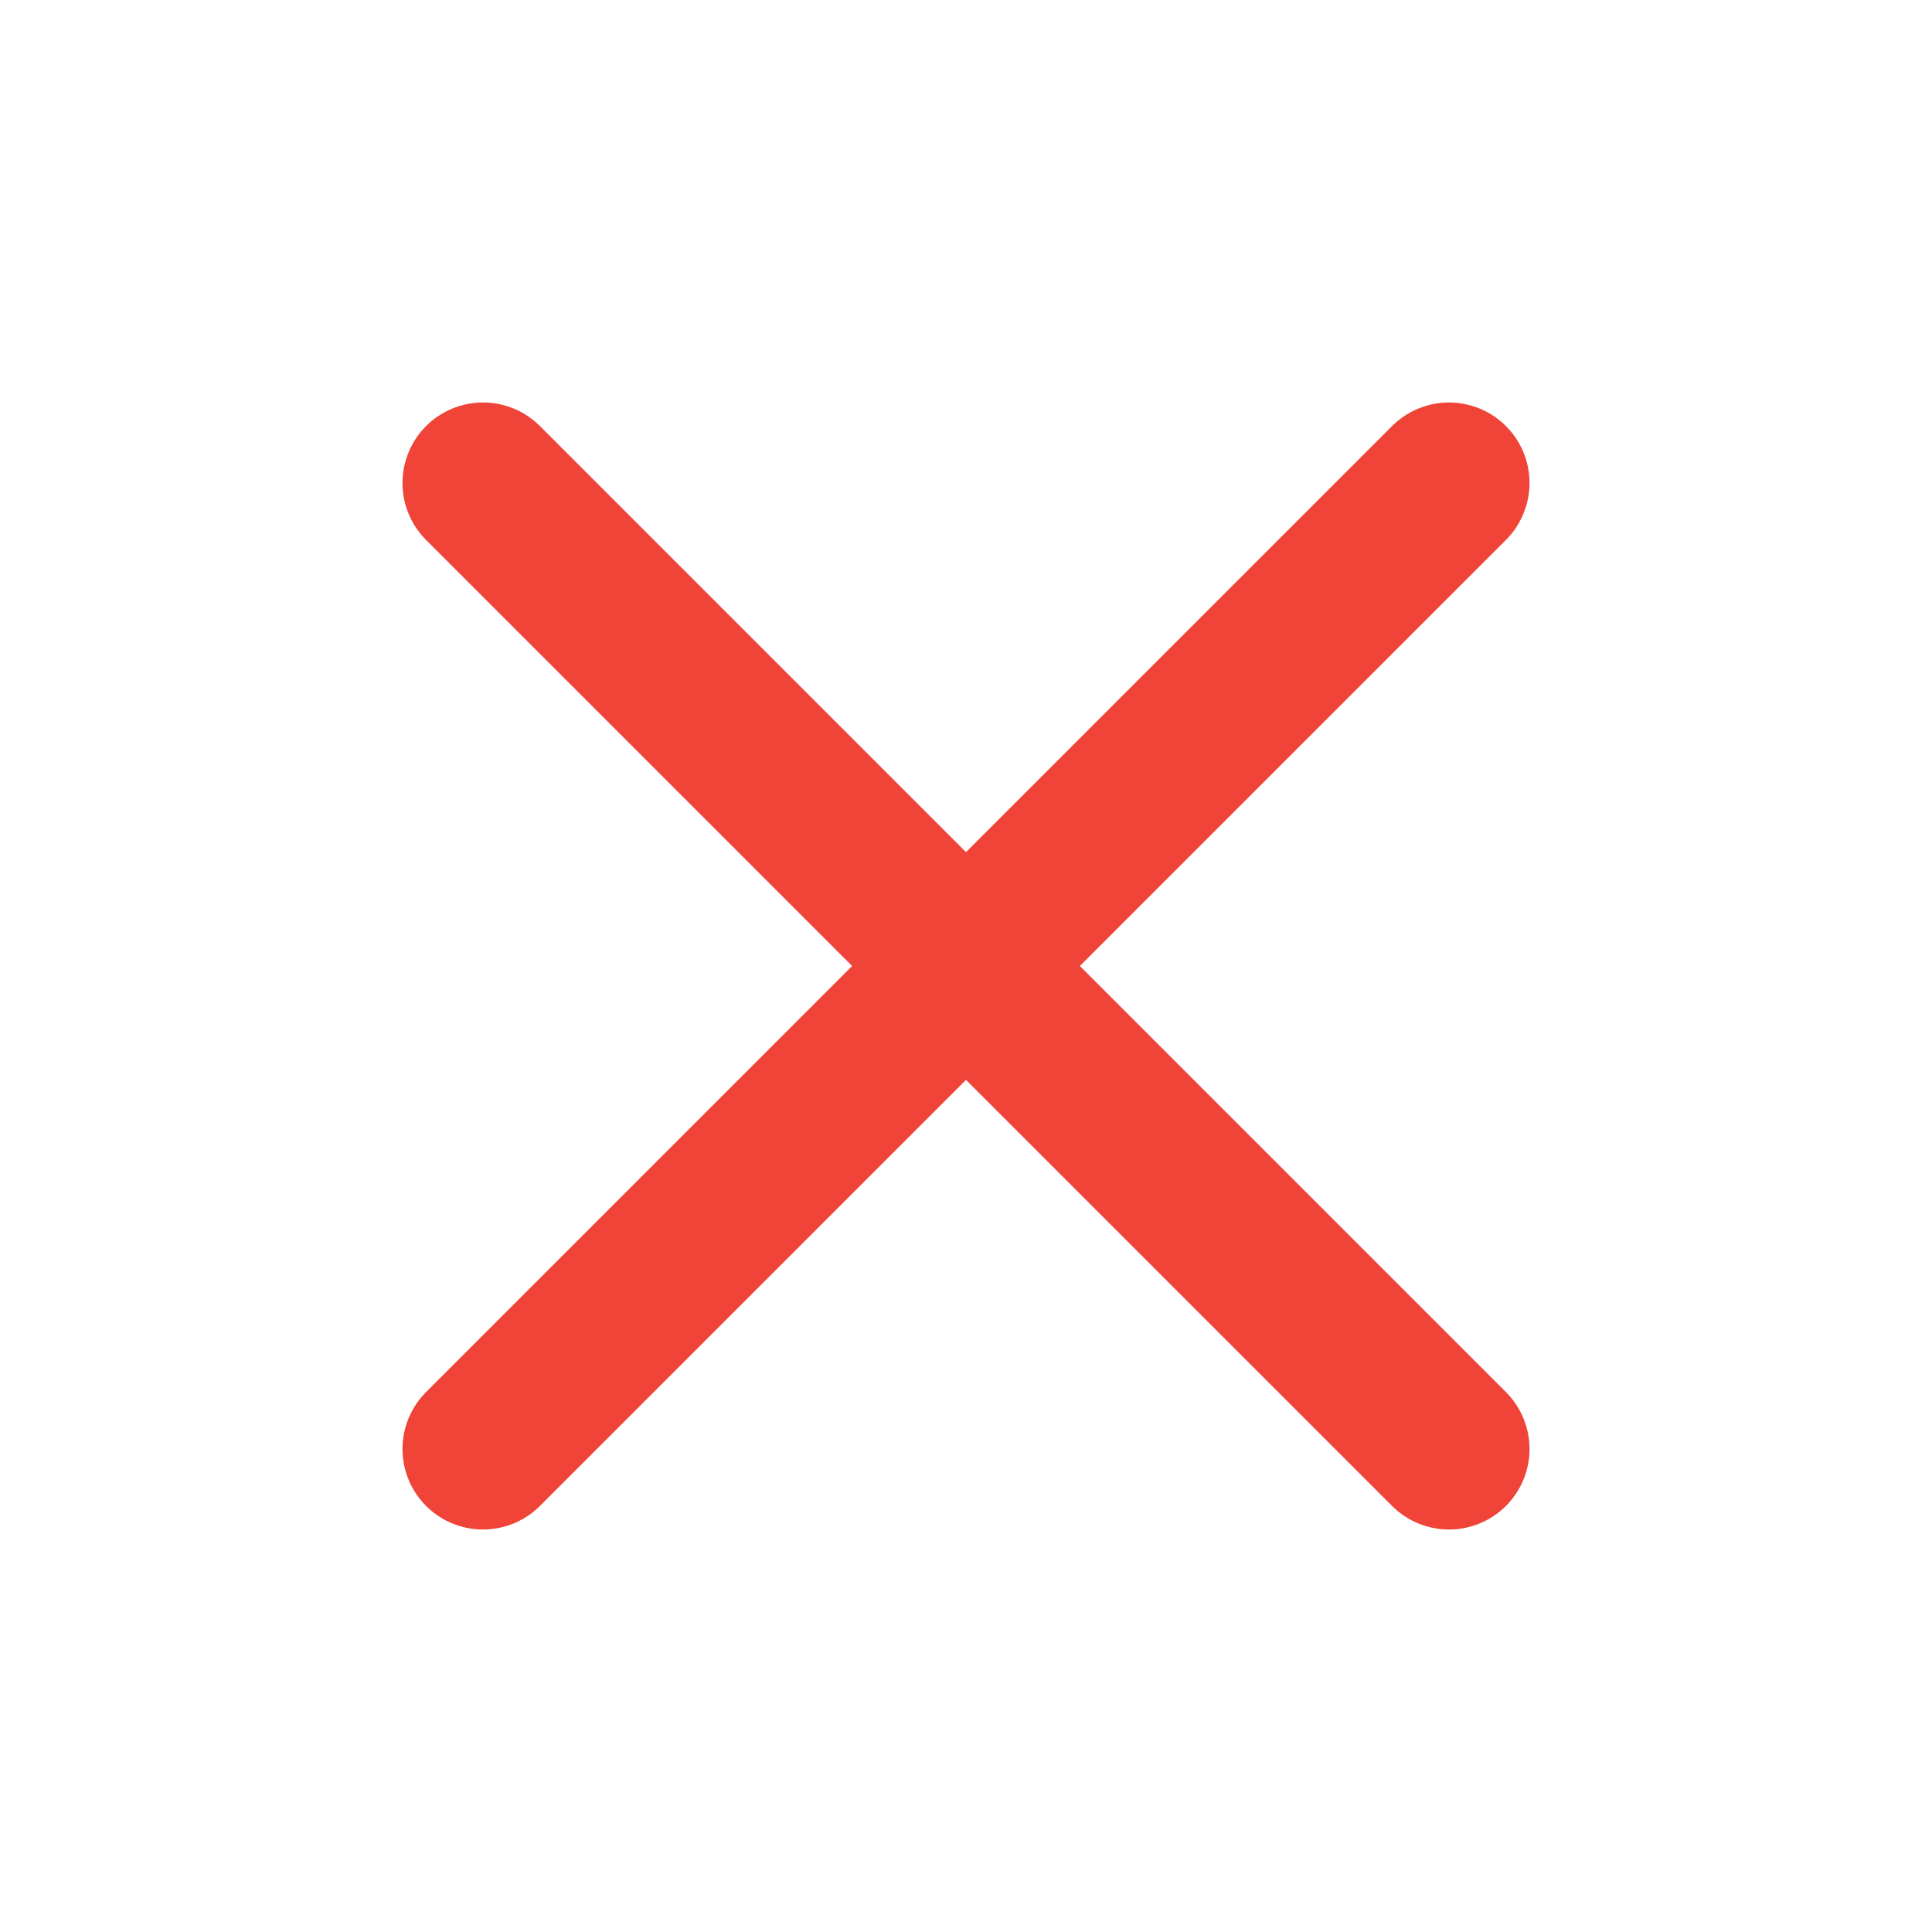
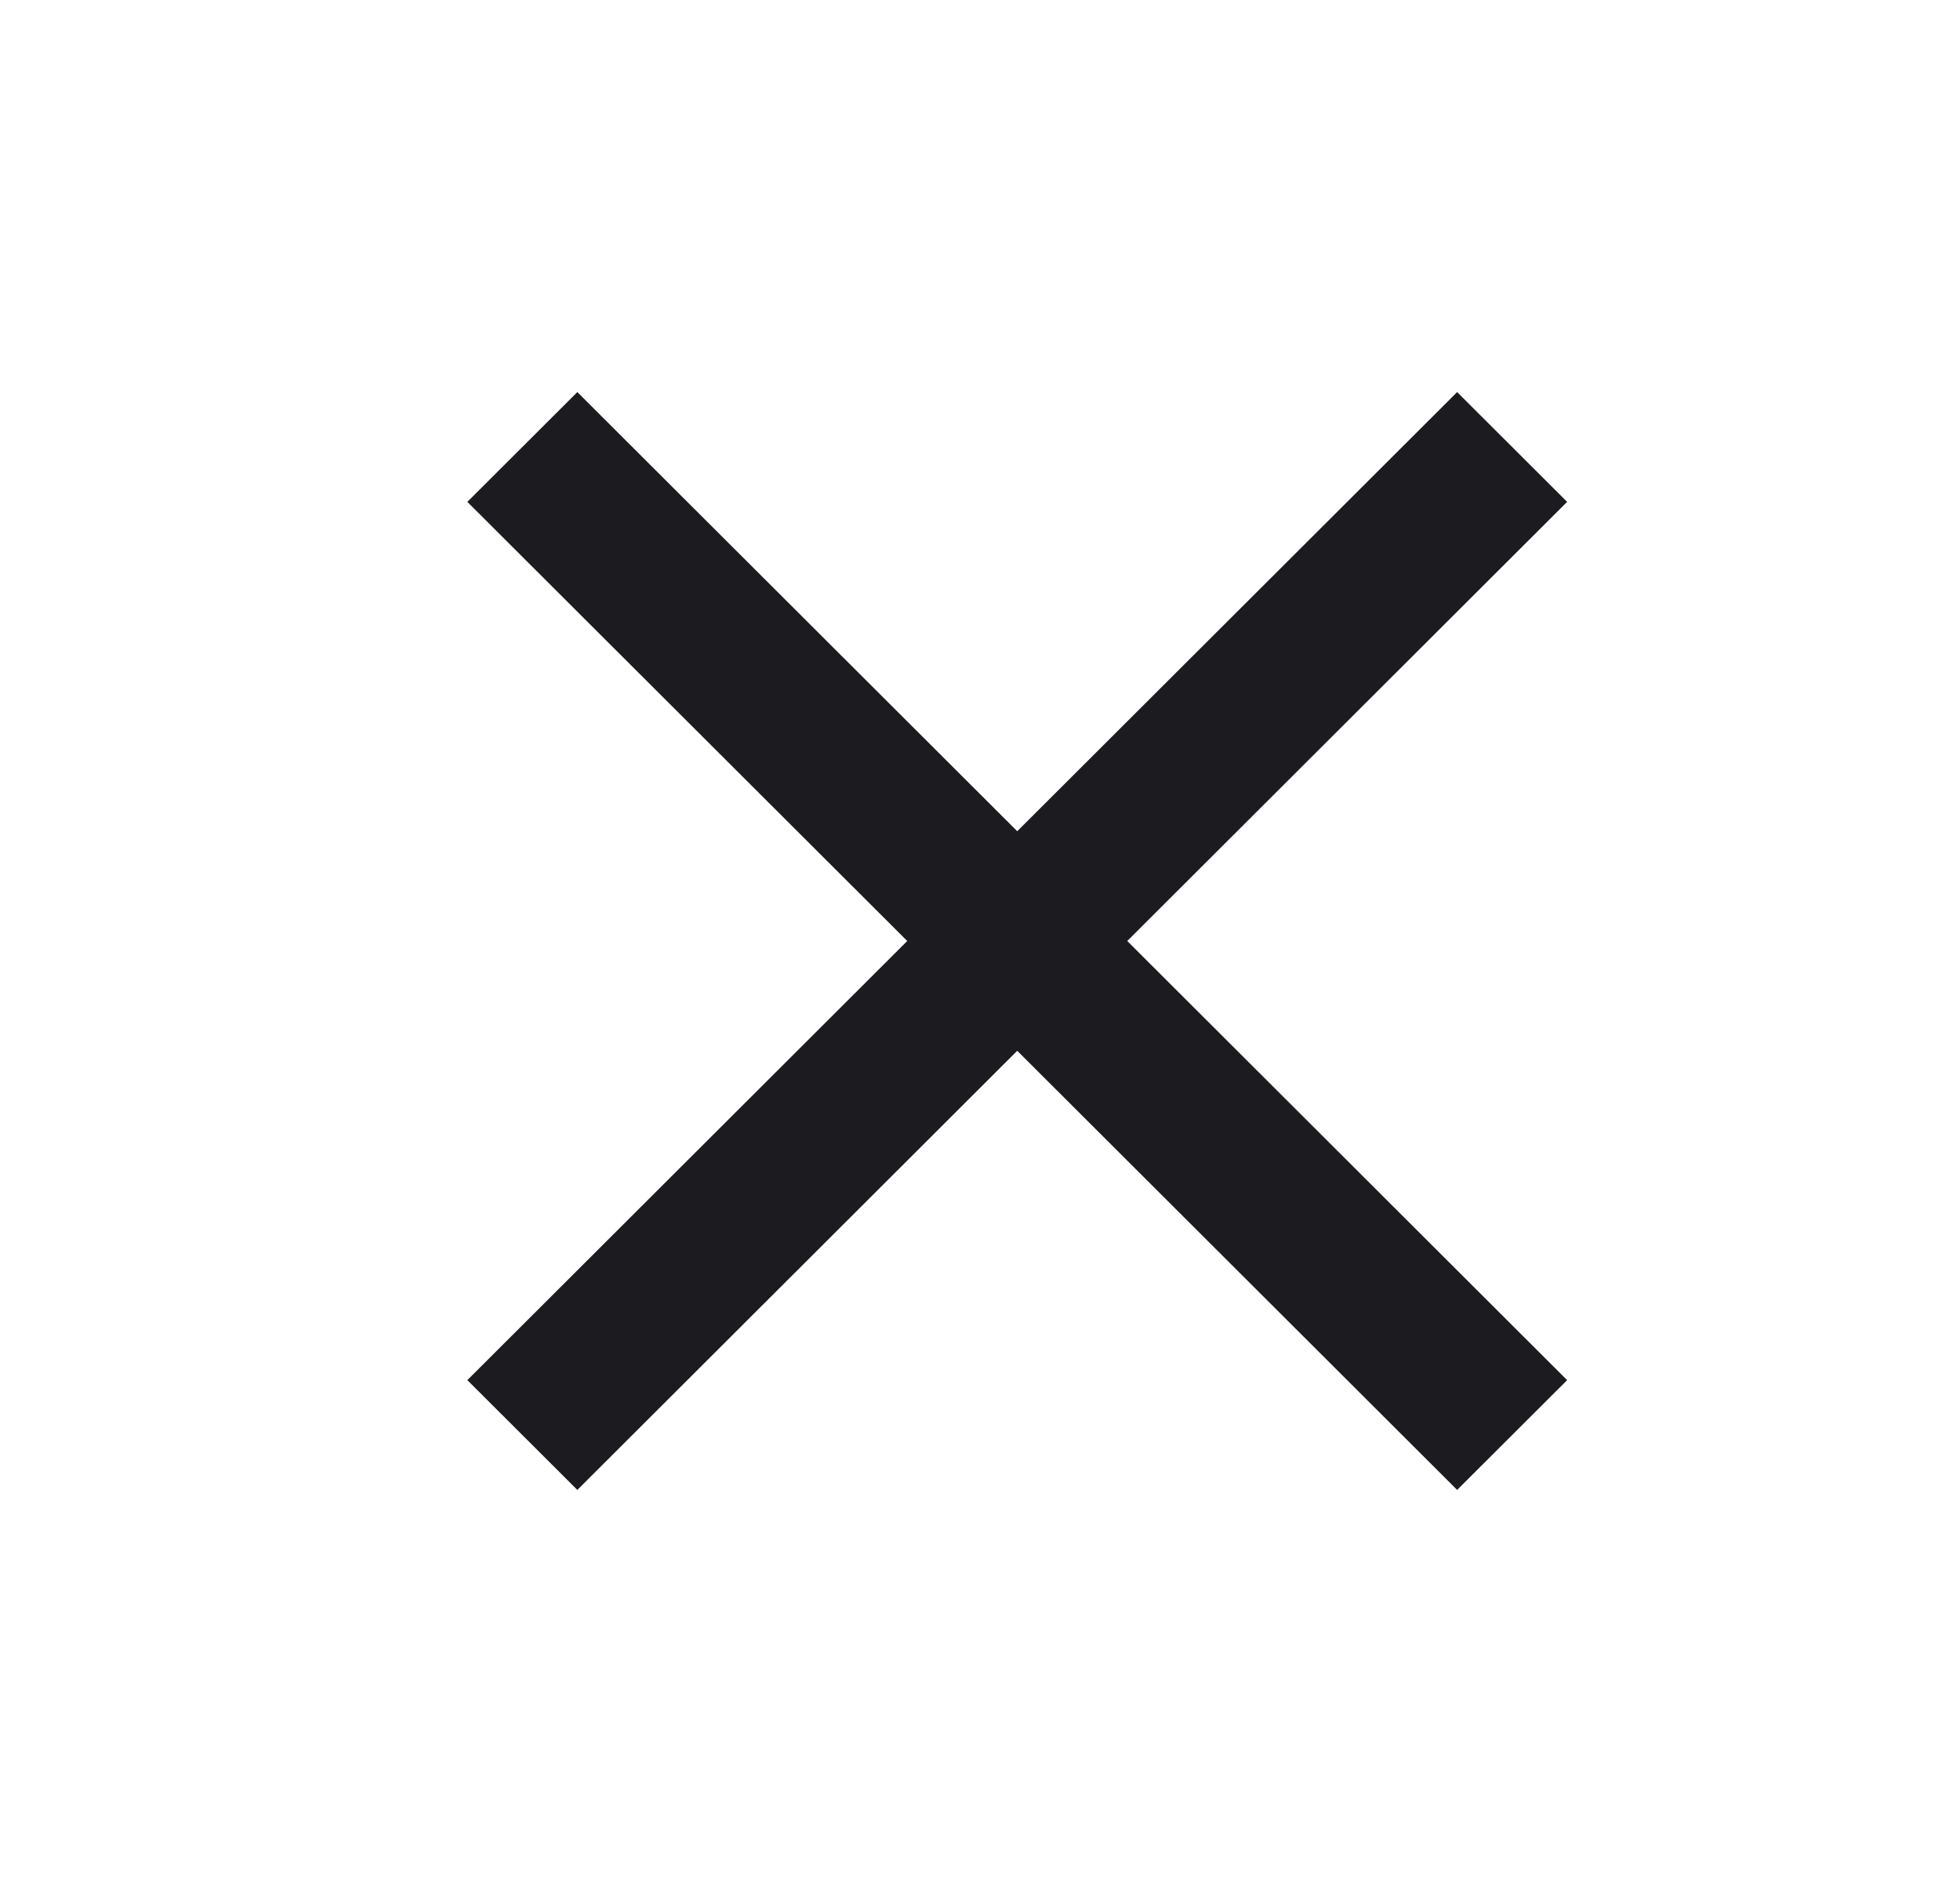
- <svg xmlns="http://www.w3.org/2000/svg" width="20" height="20" viewBox="0 0 20 20" fill="none">
-   <g id="x-close">
-     <path id="Icon" d="M15 5L5 15M5 5L15 15" stroke="#F04438" stroke-width="1.667" stroke-linecap="round" stroke-linejoin="round" />
+ <svg xmlns="http://www.w3.org/2000/svg" width="25" height="24" viewBox="0 0 25 24" fill="none">
+   <mask id="mask0_1087_5195" style="mask-type:alpha" maskUnits="userSpaceOnUse" x="0" y="0" width="25" height="24">
+     <rect x="0.951" width="24.048" height="24" fill="#D9D9D9" />
+   </mask>
+   <g mask="url(#mask0_1087_5195)">
+     <path d="M7.364 19L5.961 17.6L11.572 12L5.961 6.4L7.364 5L12.975 10.6L18.586 5L19.989 6.4L14.378 12L19.989 17.6L18.586 19L12.975 13.4L7.364 19Z" fill="#1C1B1F" />
  </g>
</svg>
